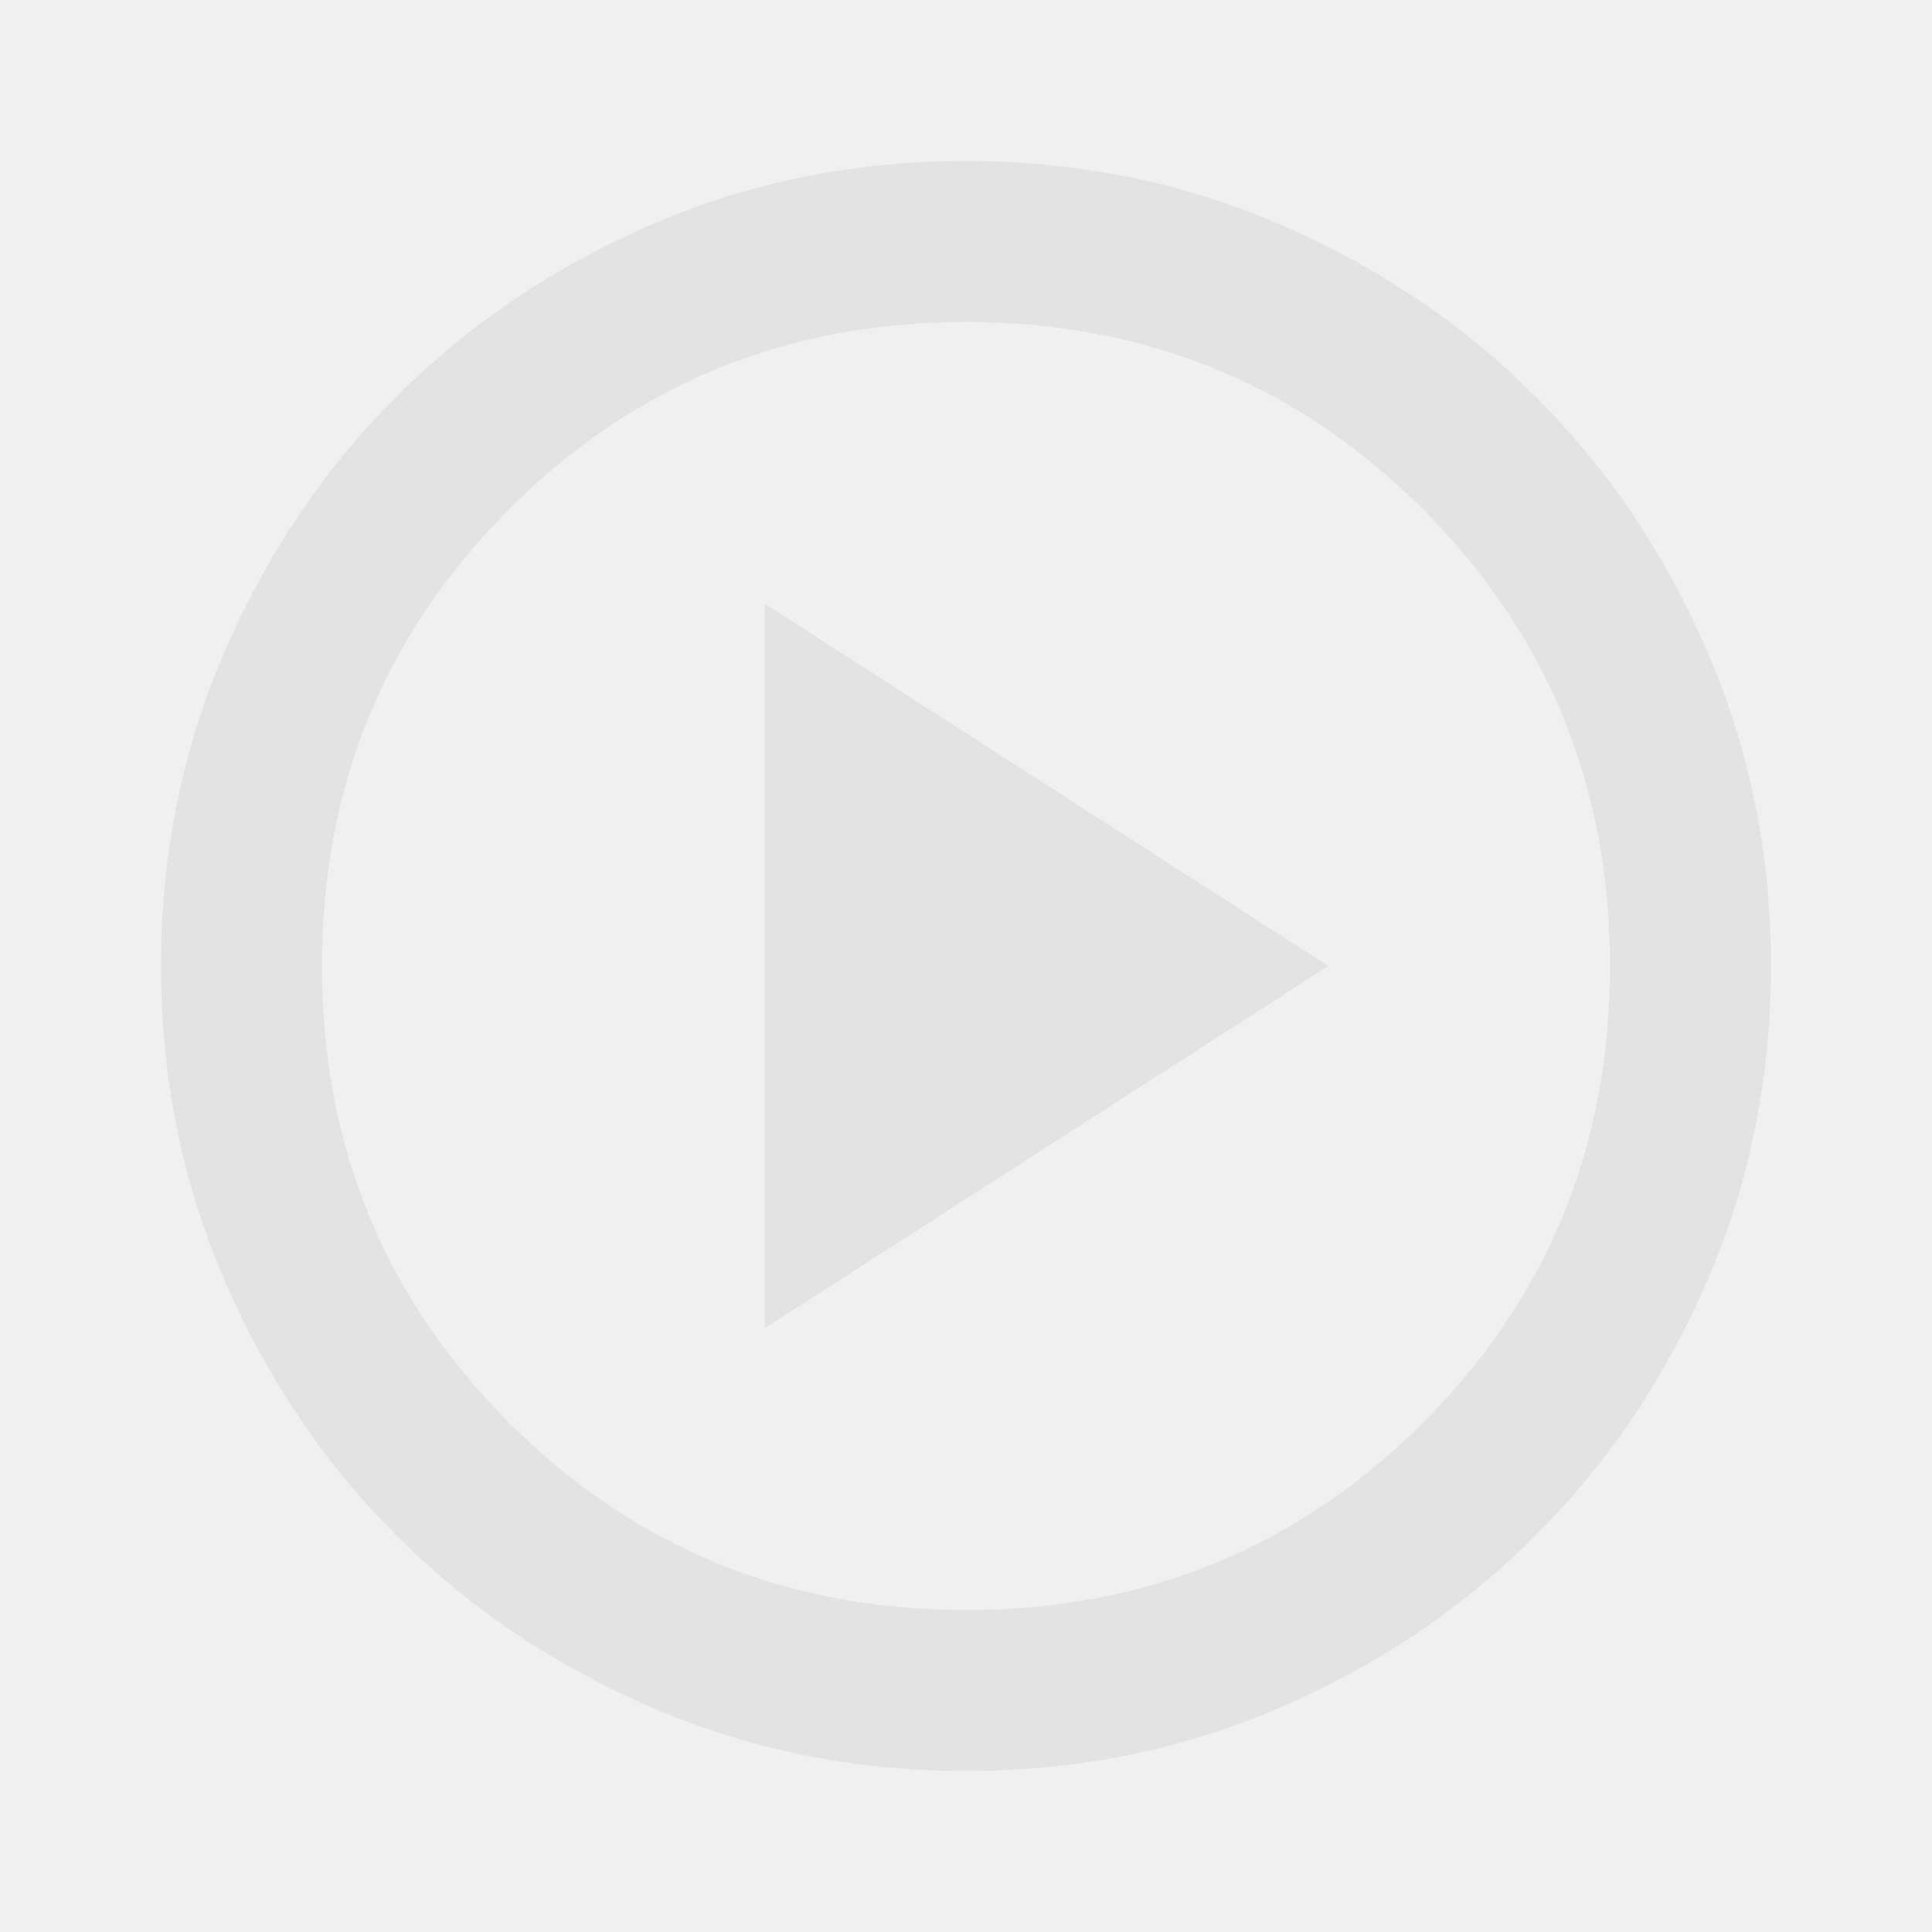
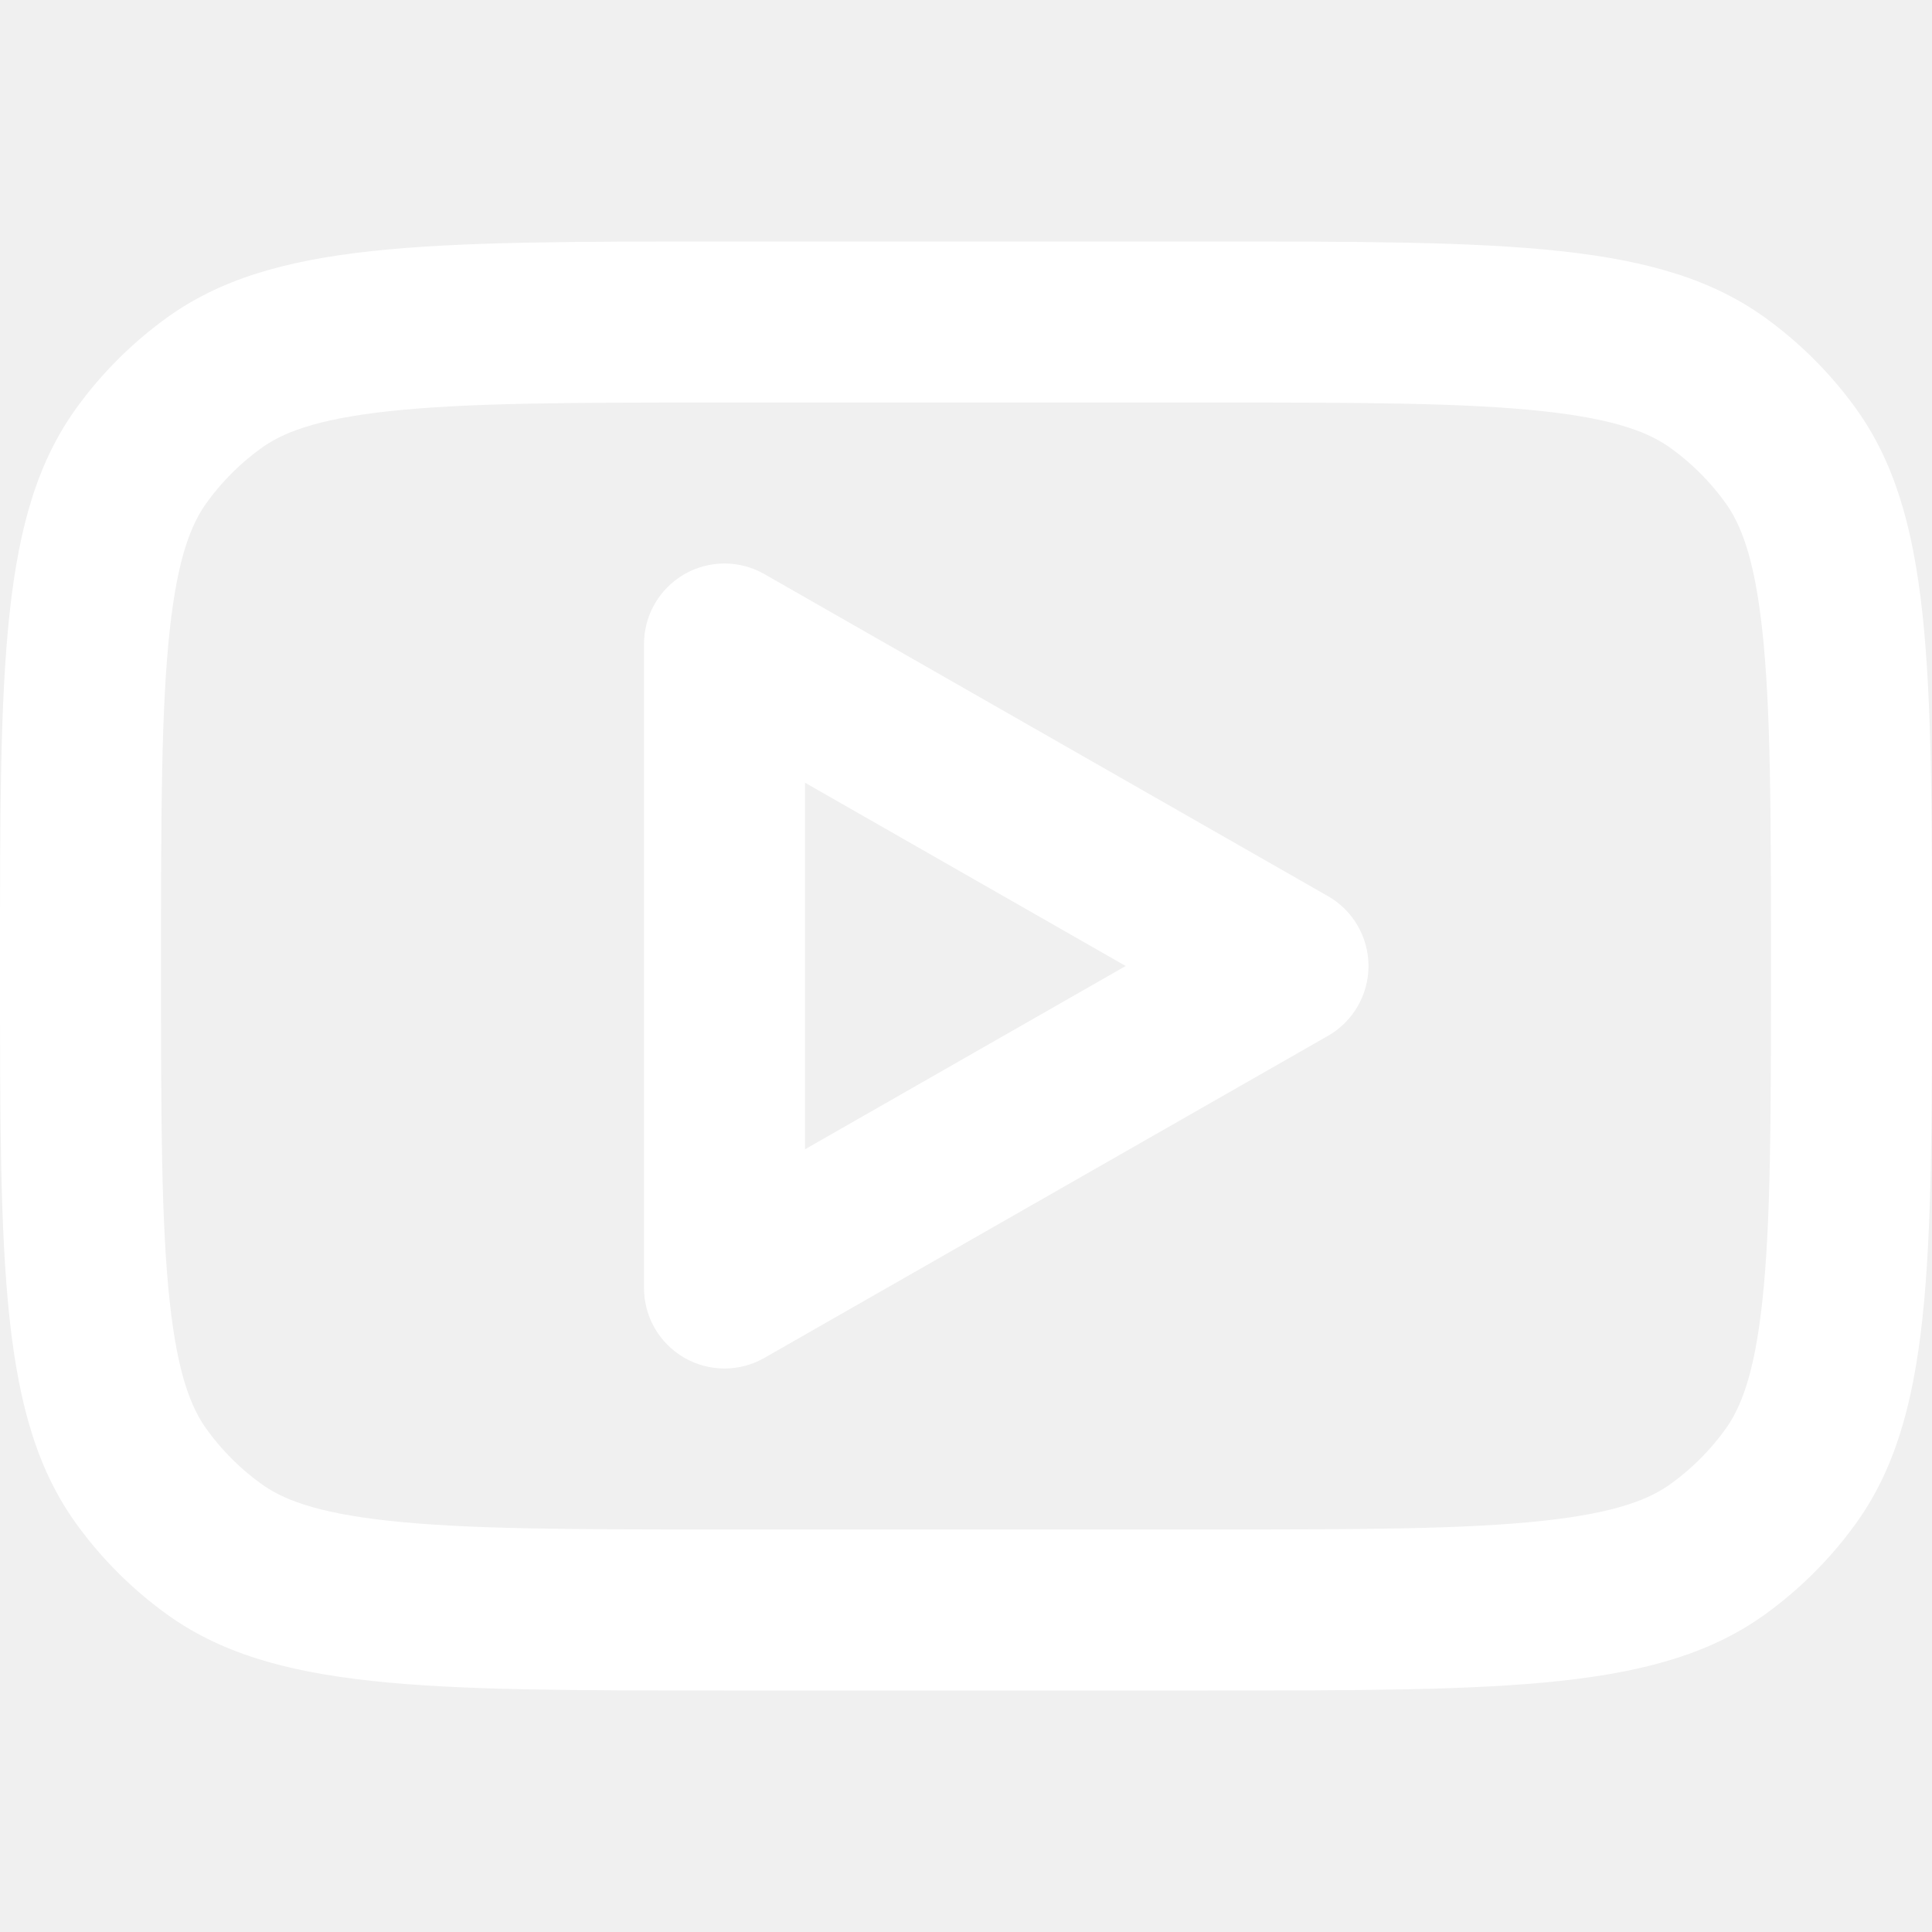
- <svg xmlns="http://www.w3.org/2000/svg" height="24px" viewBox="0 -960 960 960" width="24px" fill="#e3e3e3">
-   <path d="m380-300 280-180-280-180v360ZM480-80q-83 0-156-31.5T197-197q-54-54-85.5-127T80-480q0-83 31.5-156T197-763q54-54 127-85.5T480-880q83 0 156 31.5T763-763q54 54 85.5 127T880-480q0 83-31.5 156T763-197q-54 54-127 85.5T480-80Zm0-80q134 0 227-93t93-227q0-134-93-227t-227-93q-134 0-227 93t-93 227q0 134 93 227t227 93Zm0-320Z" />
+ <svg xmlns="http://www.w3.org/2000/svg" width="800px" height="800px" viewBox="0 0 24 24" fill="none">
+   <g id="SVGRepo_bgCarrier" stroke-width="0" />
+   <g id="SVGRepo_tracerCarrier" stroke-linecap="round" stroke-linejoin="round" />
+   <g id="SVGRepo_iconCarrier">
+     <path fill-rule="evenodd" clip-rule="evenodd" d="M9.496 7.132C9.187 6.955 8.806 6.956 8.498 7.135C8.19 7.314 8 7.644 8 8V16C8 16.357 8.19 16.686 8.498 16.865C8.806 17.044 9.187 17.045 9.496 16.868L16.496 12.868C16.808 12.69 17 12.359 17 12C17 11.641 16.808 11.31 16.496 11.132L9.496 7.132ZM13.984 12L10 14.277V9.723L13.984 12Z" fill="#ffffff" />
+     <path fill-rule="evenodd" clip-rule="evenodd" d="M0 12C0 8.25 0 6.375 0.955 5.061C1.263 4.637 1.637 4.263 2.061 3.955C3.375 3 5.25 3 9 3H15C18.75 3 20.625 3 21.939 3.955C22.363 4.263 22.737 4.637 23.045 5.061C24 6.375 24 8.25 24 12C24 15.75 24 17.625 23.045 18.939C22.737 19.363 22.363 19.737 21.939 20.045C20.625 21 18.75 21 15 21H9C5.25 21 3.375 21 2.061 20.045C1.637 19.737 1.263 19.363 0.955 18.939C0 17.625 0 15.75 0 12ZM9 5H15C16.919 5 18.198 5.003 19.167 5.108C20.099 5.209 20.504 5.384 20.763 5.573C21.018 5.758 21.242 5.982 21.427 6.237C21.616 6.496 21.791 6.901 21.892 7.833C21.997 8.802 22 10.081 22 12C22 13.919 21.997 15.198 21.892 16.167C21.791 17.099 21.616 17.504 21.427 17.763C21.242 18.018 21.018 18.242 20.763 18.427C20.504 18.616 20.099 18.791 19.167 18.892C18.198 18.997 16.919 19 15 19H9C7.081 19 5.802 18.997 4.833 18.892C3.901 18.791 3.496 18.616 3.237 18.427C2.982 18.242 2.758 18.018 2.573 17.763C2.384 17.504 2.209 17.099 2.108 16.167C2.003 15.198 2 13.919 2 12C2 10.081 2.003 8.802 2.108 7.833C2.209 6.901 2.384 6.496 2.573 6.237C2.758 5.982 2.982 5.758 3.237 5.573C3.496 5.384 3.901 5.209 4.833 5.108C5.802 5.003 7.081 5 9 5Z" fill="#ffffff" />
+   </g>
</svg>
